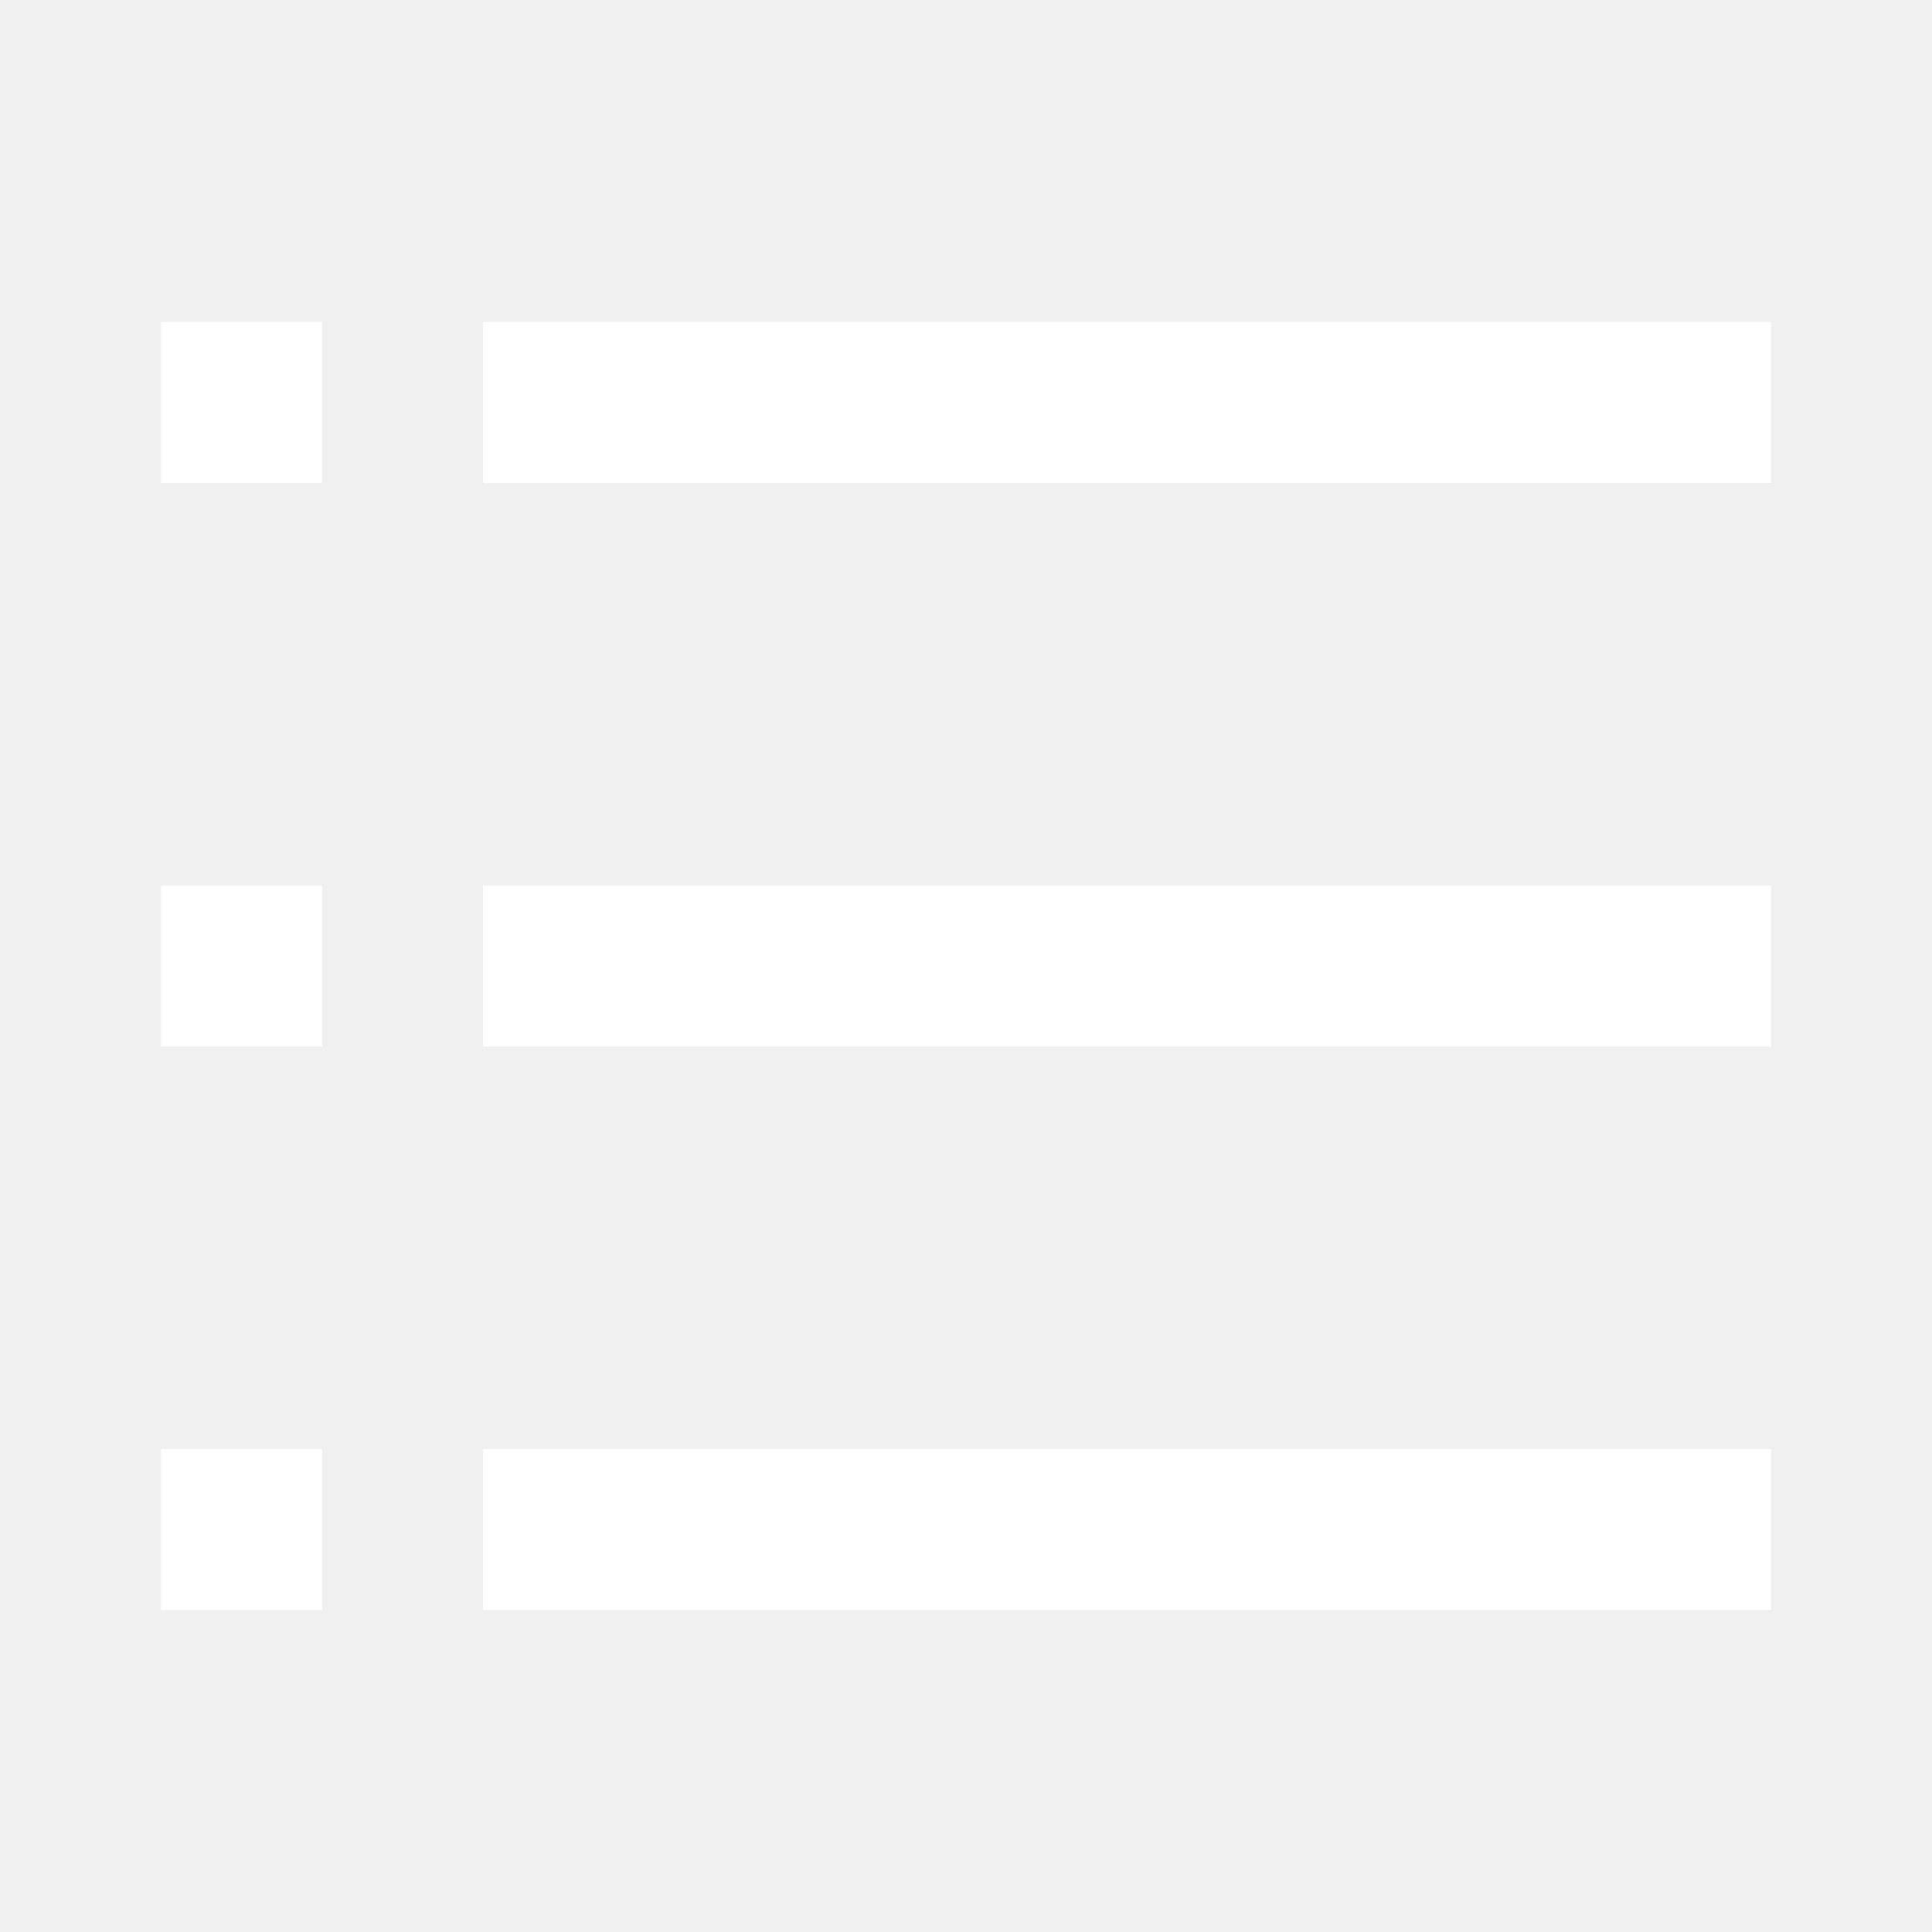
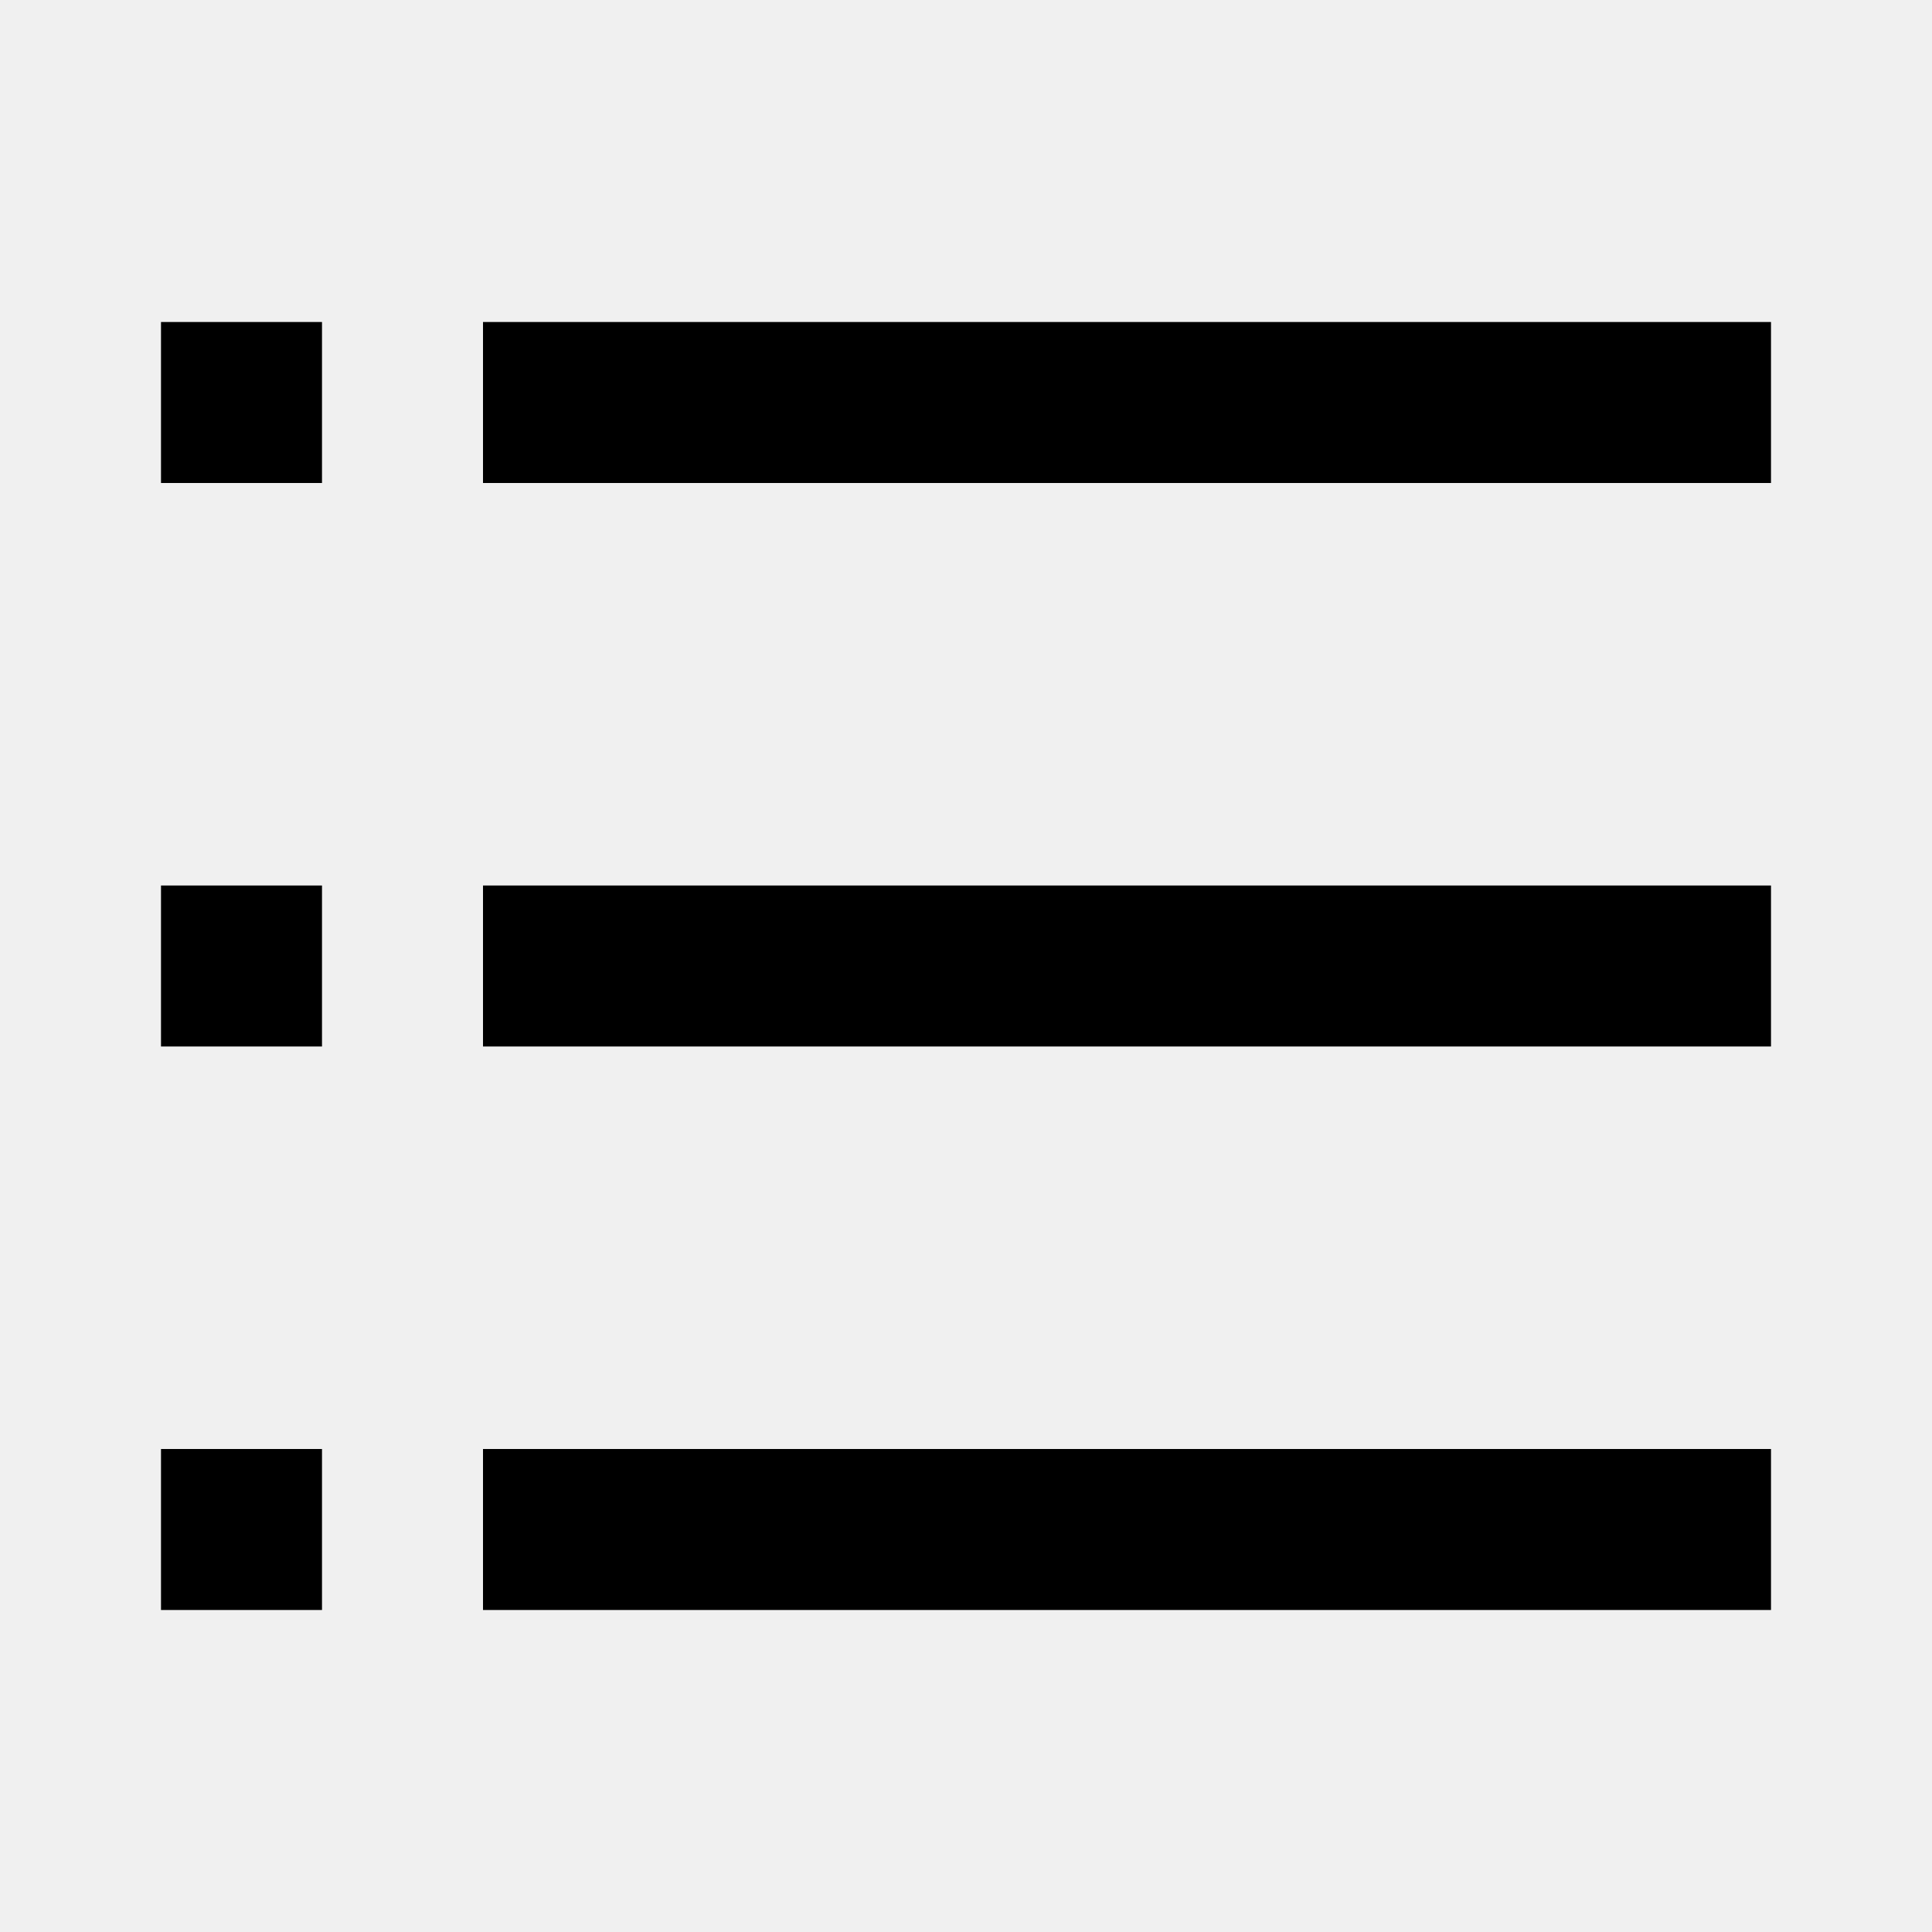
<svg xmlns="http://www.w3.org/2000/svg" width="48px" height="48px" viewBox="0 0 48 48" version="1.1">
  <g id="菜单-48px" stroke="none" stroke-width="1" fill="none" fill-rule="evenodd">
    <g id="菜单备份">
      <rect id="Rectangle" x="0" y="0" width="48" height="48" />
-       <path d="M8,36 L8,40 L4,40 L4,36 L8,36 Z M44,36 L44,40 L12,40 L12,36 L44,36 Z M8,22 L8,26 L4,26 L4,22 L8,22 Z M44,22 L44,26 L12,26 L12,22 L44,22 Z M8,8 L8,12 L4,12 L4,8 L8,8 Z M44,8 L44,12 L12,12 L12,8 L44,8 Z" id="形状结合" fill="#FFFFFF" />
+       <path d="M8,36 L8,40 L4,40 L4,36 L8,36 Z M44,36 L44,40 L12,40 L12,36 L44,36 Z M8,22 L8,26 L4,26 L4,22 L8,22 Z M44,22 L44,26 L12,26 L12,22 L44,22 Z M8,8 L8,12 L4,12 L4,8 L8,8 Z M44,8 L44,12 L12,12 L12,8 L44,8 Z" id="形状结合" fill="#000000" />
    </g>
  </g>
</svg>
